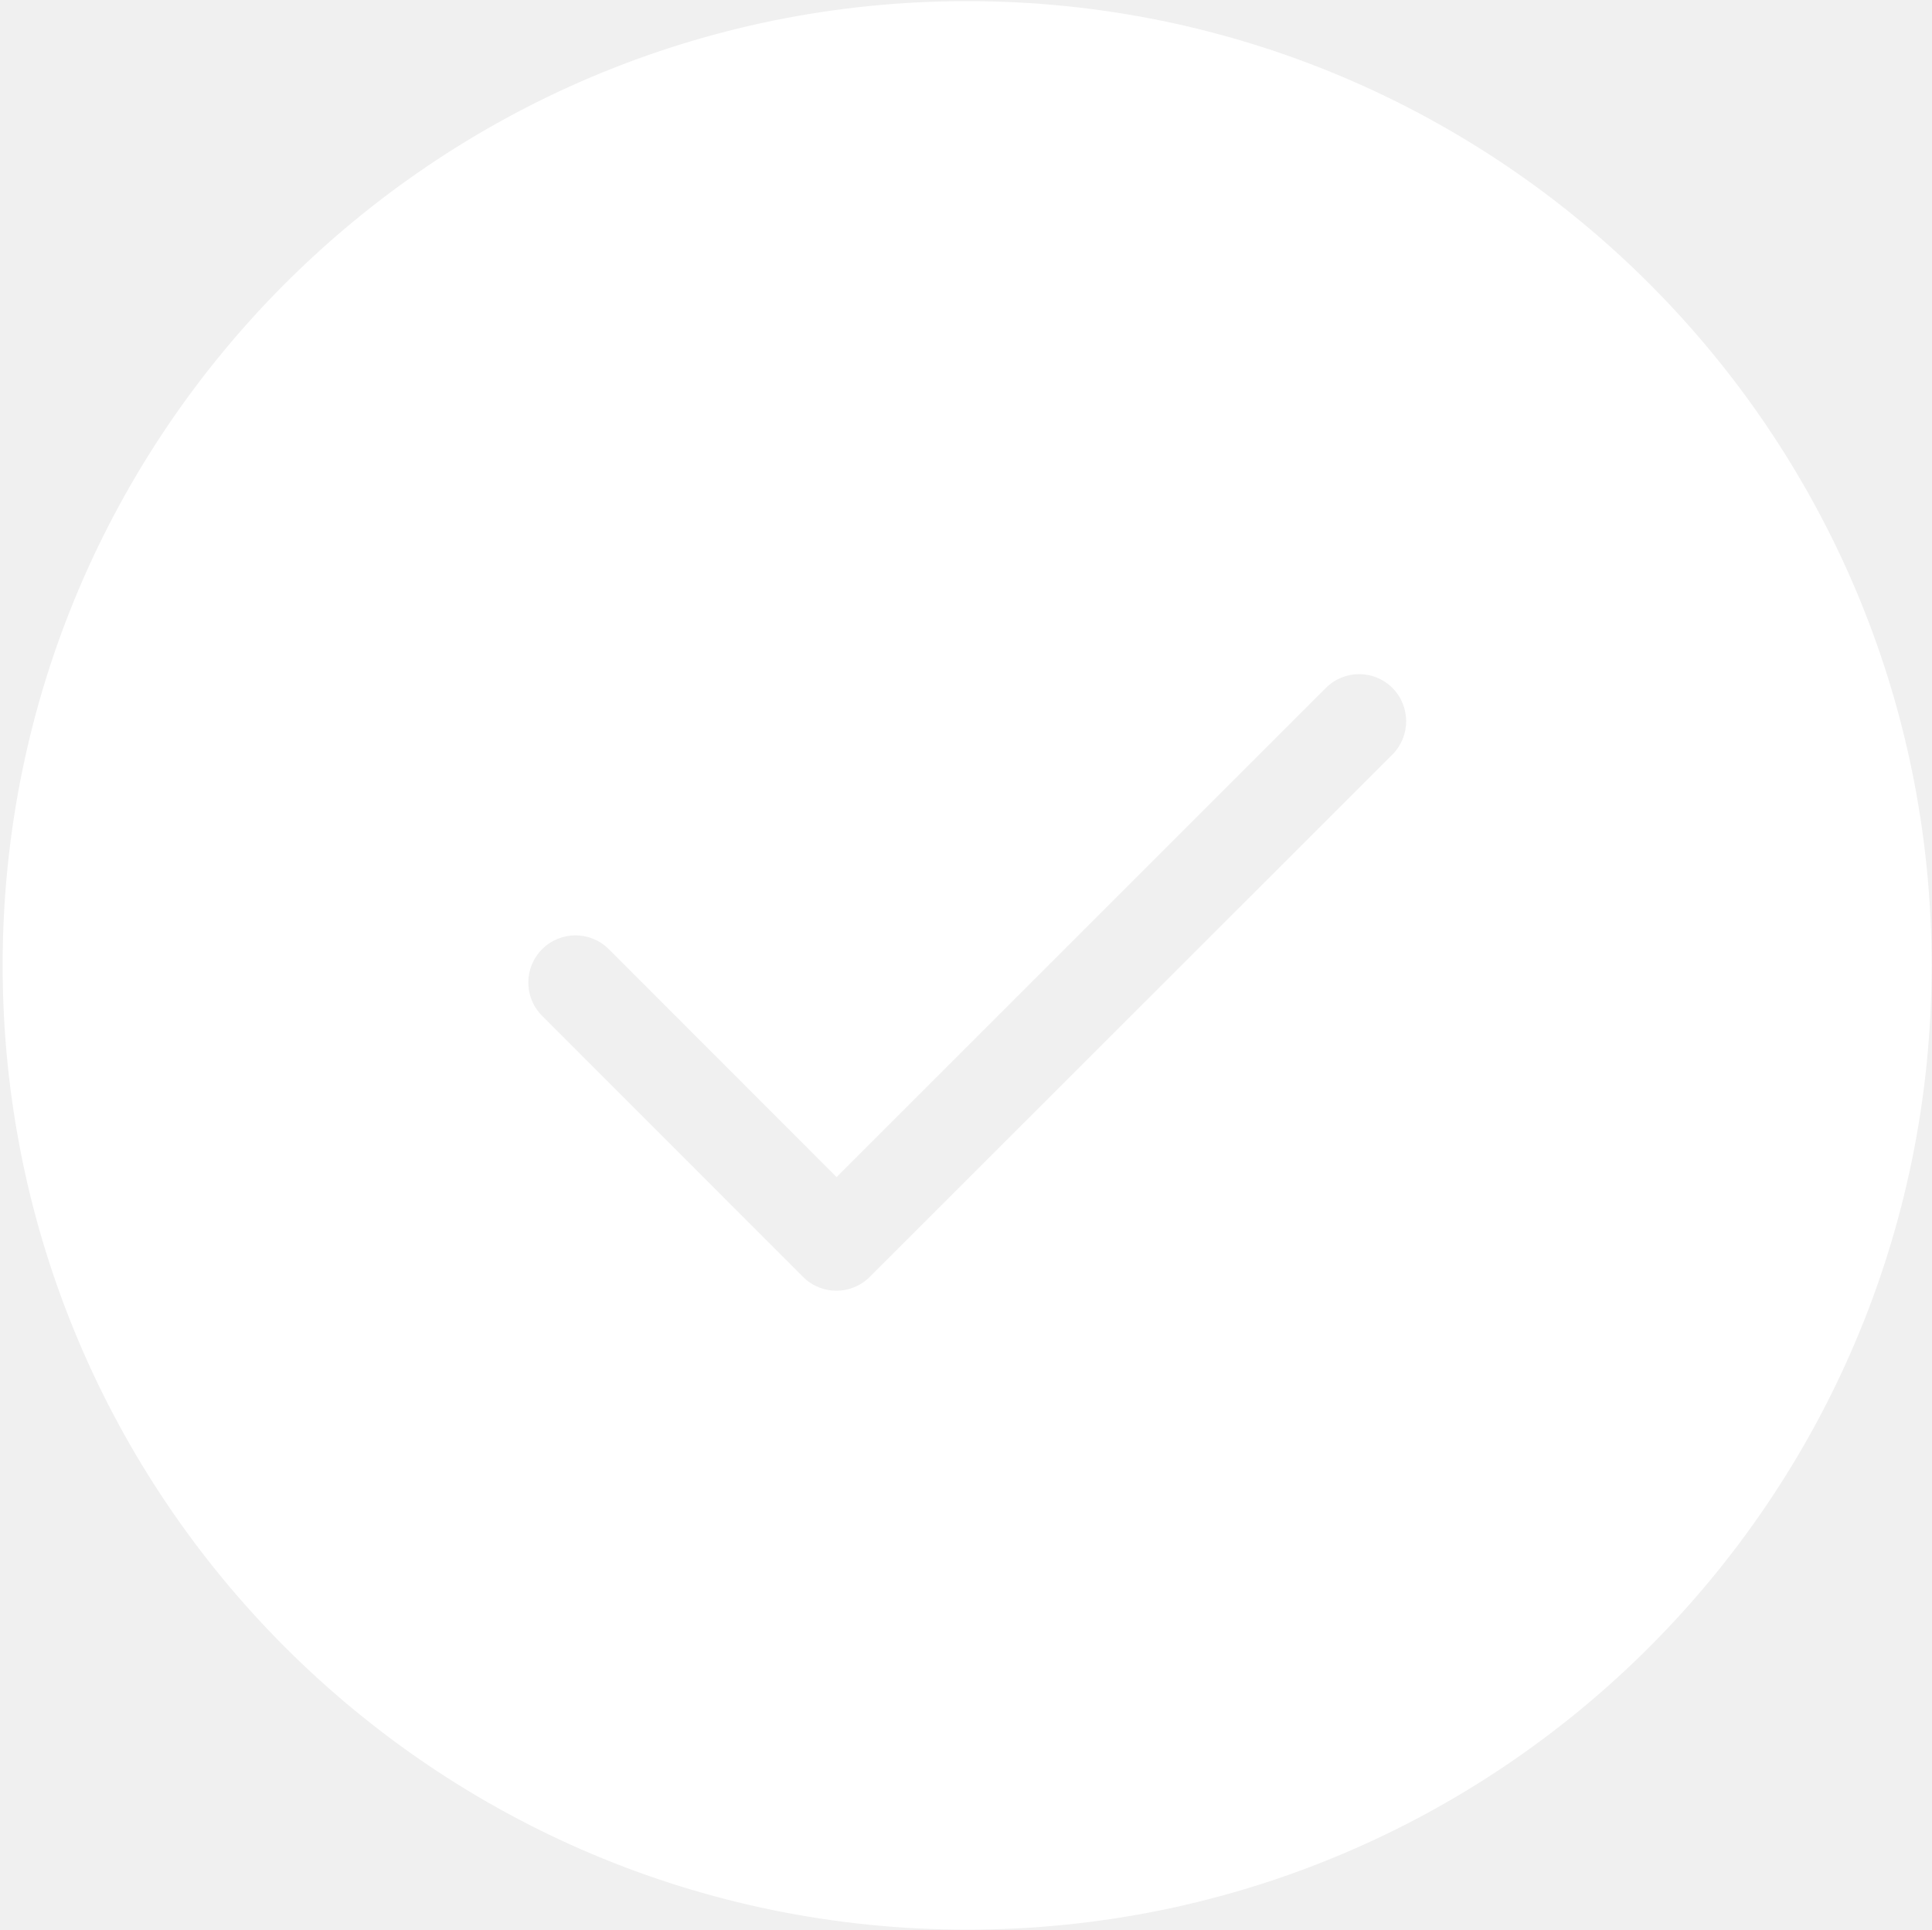
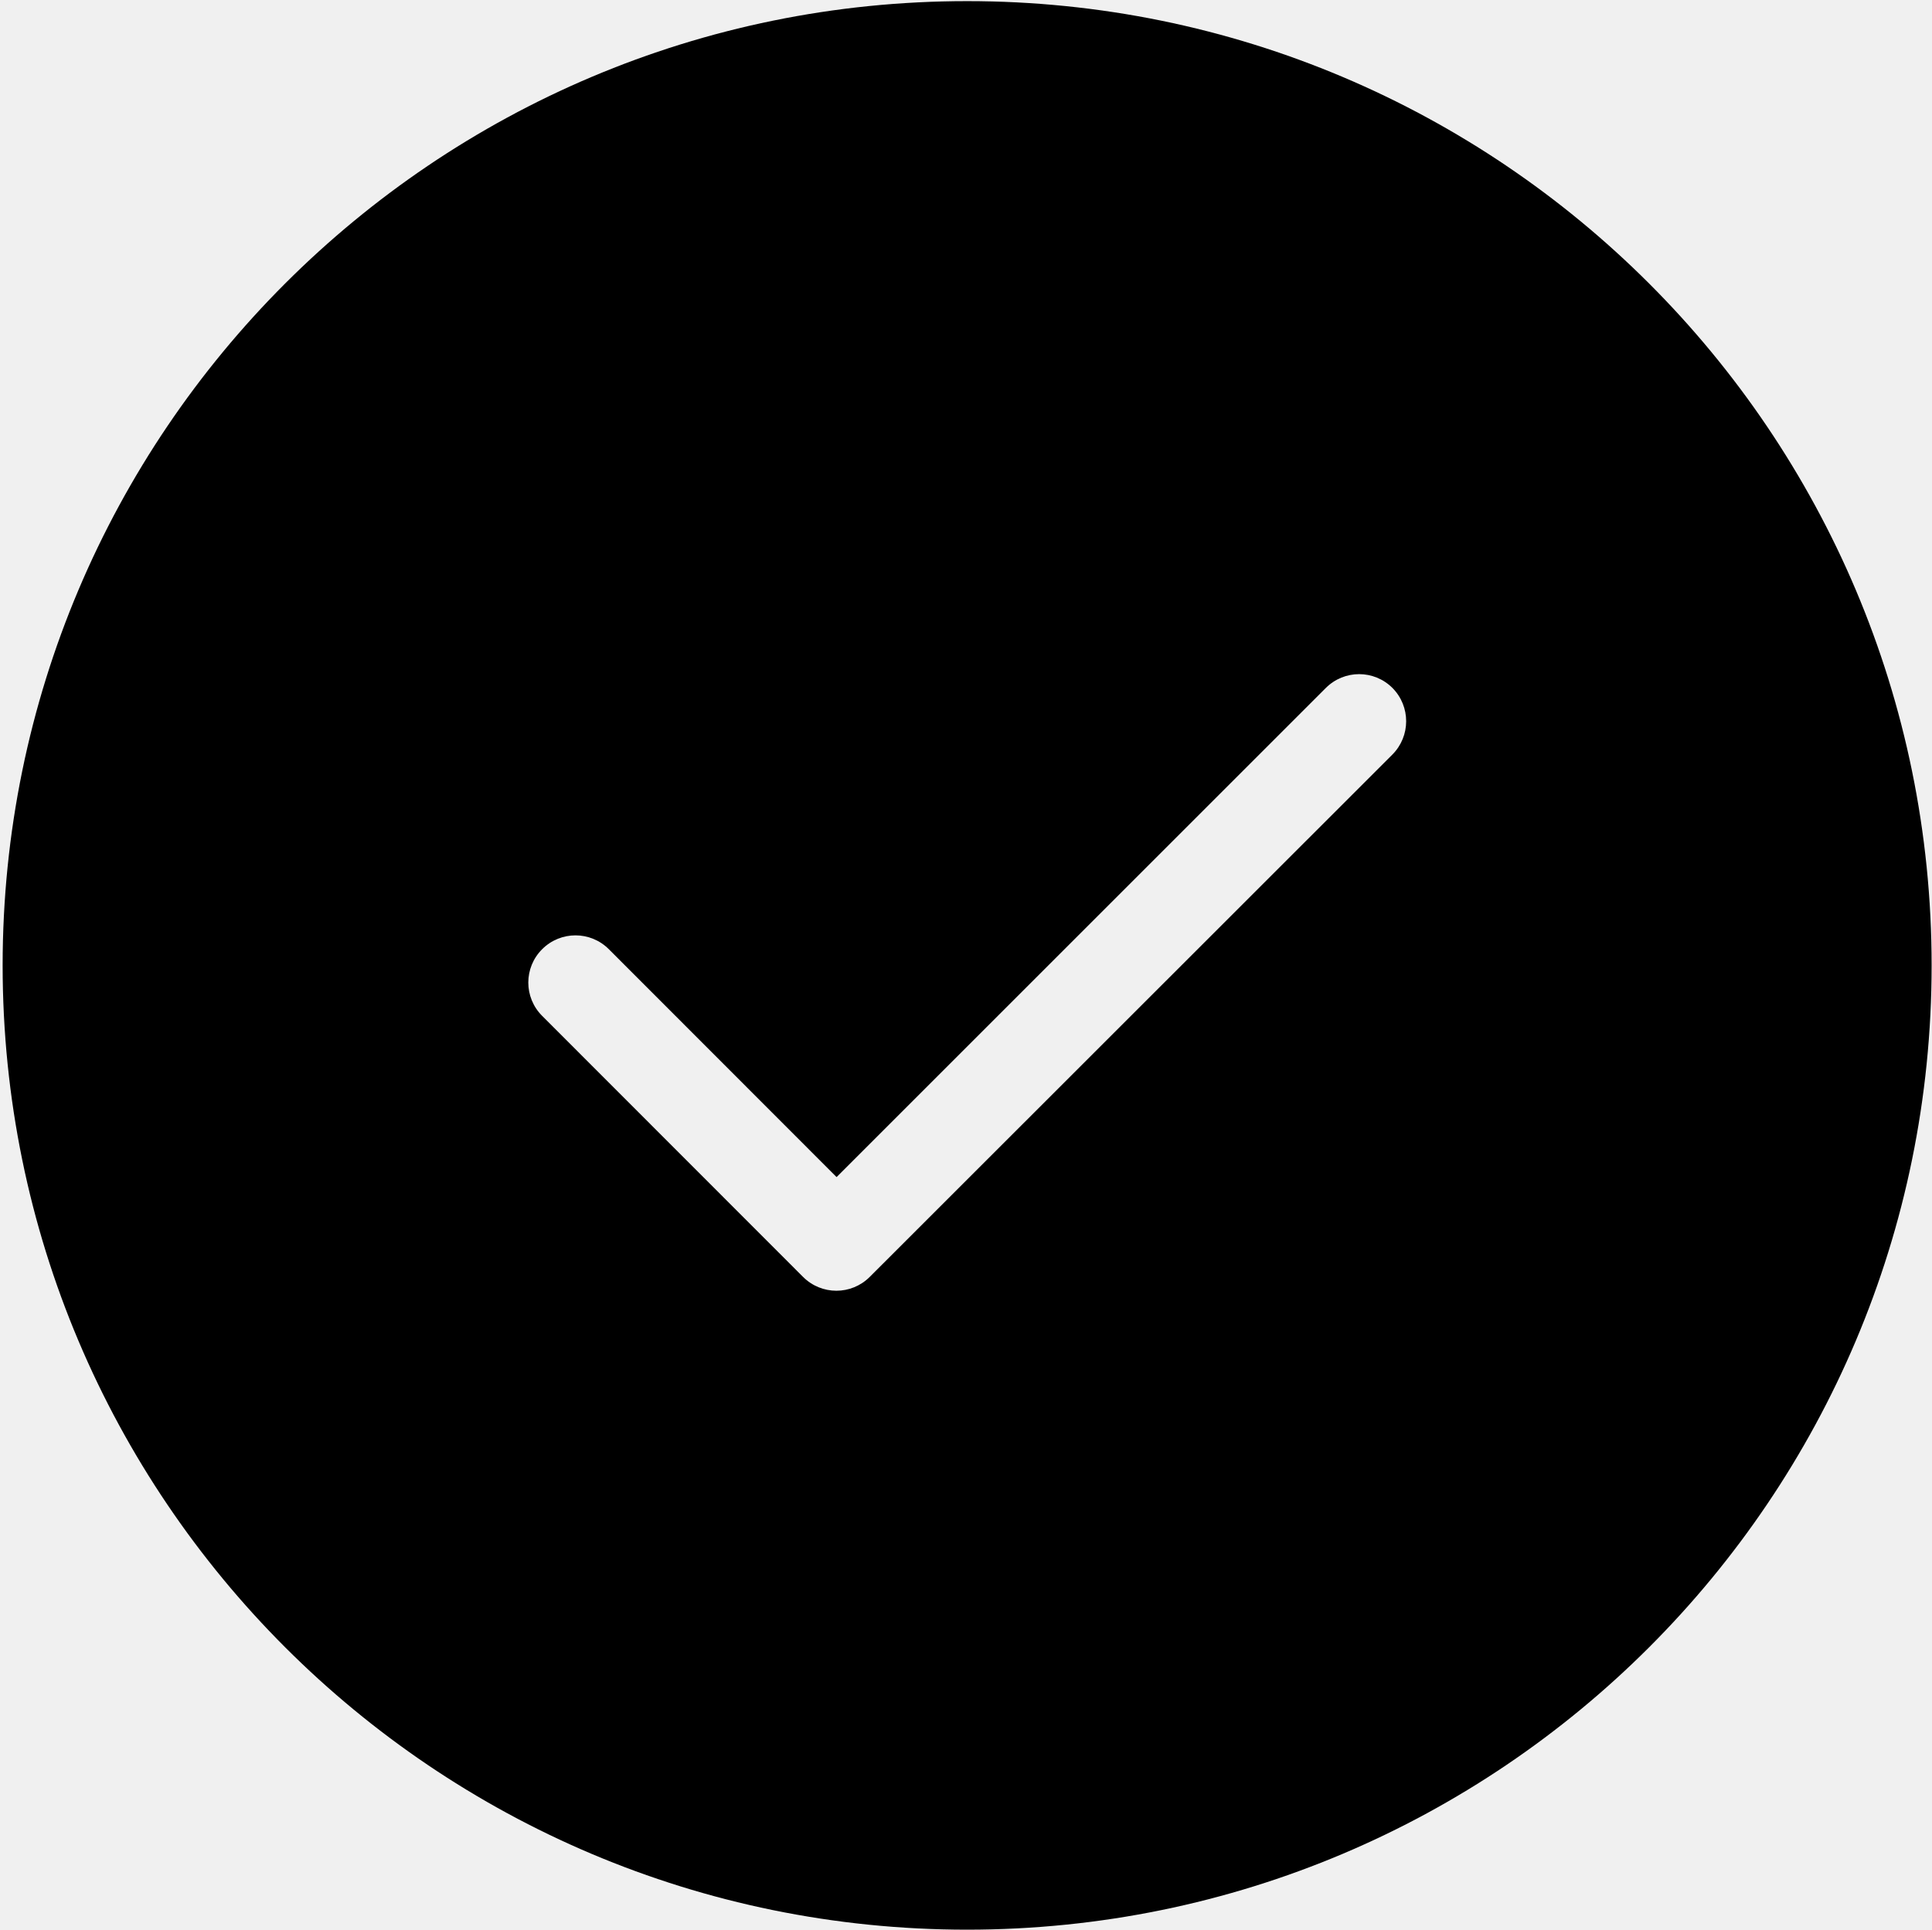
<svg xmlns="http://www.w3.org/2000/svg" t="1658741169788" class="icon" viewBox="0 0 1025 1024" version="1.1" p-id="2265" width="200.195" height="200">
  <defs>
    <style type="text/css">@font-face { font-family: feedback-iconfont; src: url("//at.alicdn.com/t/font_1031158_u69w8yhxdu.woff2?t=1630033759944") format("woff2"), url("//at.alicdn.com/t/font_1031158_u69w8yhxdu.woff?t=1630033759944") format("woff"), url("//at.alicdn.com/t/font_1031158_u69w8yhxdu.ttf?t=1630033759944") format("truetype"); }
</style>
  </defs>
-   <path d="M513.099 0.6c-282.634 0-511.7 229.066-511.7 511.7s229.066 511.7 511.7 511.7 511.7-229.066 511.7-511.7S795.734 0.6 513.099 0.6z m225.568 399.866L461.43 677.603c-9.794 9.794-25.585 9.794-35.379 0L287.631 539.084c-9.794-9.794-9.794-25.585 0-35.379 9.794-9.794 25.585-9.794 35.379 0l120.829 120.929 259.548-259.548c9.794-9.794 25.585-9.794 35.379 0 9.694 9.794 9.694 25.585-0.1 35.379z" p-id="2266" fill="#ffffff" />
+   <path d="M513.099 0.6c-282.634 0-511.7 229.066-511.7 511.7s229.066 511.7 511.7 511.7 511.7-229.066 511.7-511.7S795.734 0.6 513.099 0.6z m225.568 399.866L461.43 677.603c-9.794 9.794-25.585 9.794-35.379 0L287.631 539.084c-9.794-9.794-9.794-25.585 0-35.379 9.794-9.794 25.585-9.794 35.379 0l120.829 120.929 259.548-259.548c9.794-9.794 25.585-9.794 35.379 0 9.694 9.794 9.694 25.585-0.1 35.379z" p-id="2266" fill="currentColor" />
</svg>
